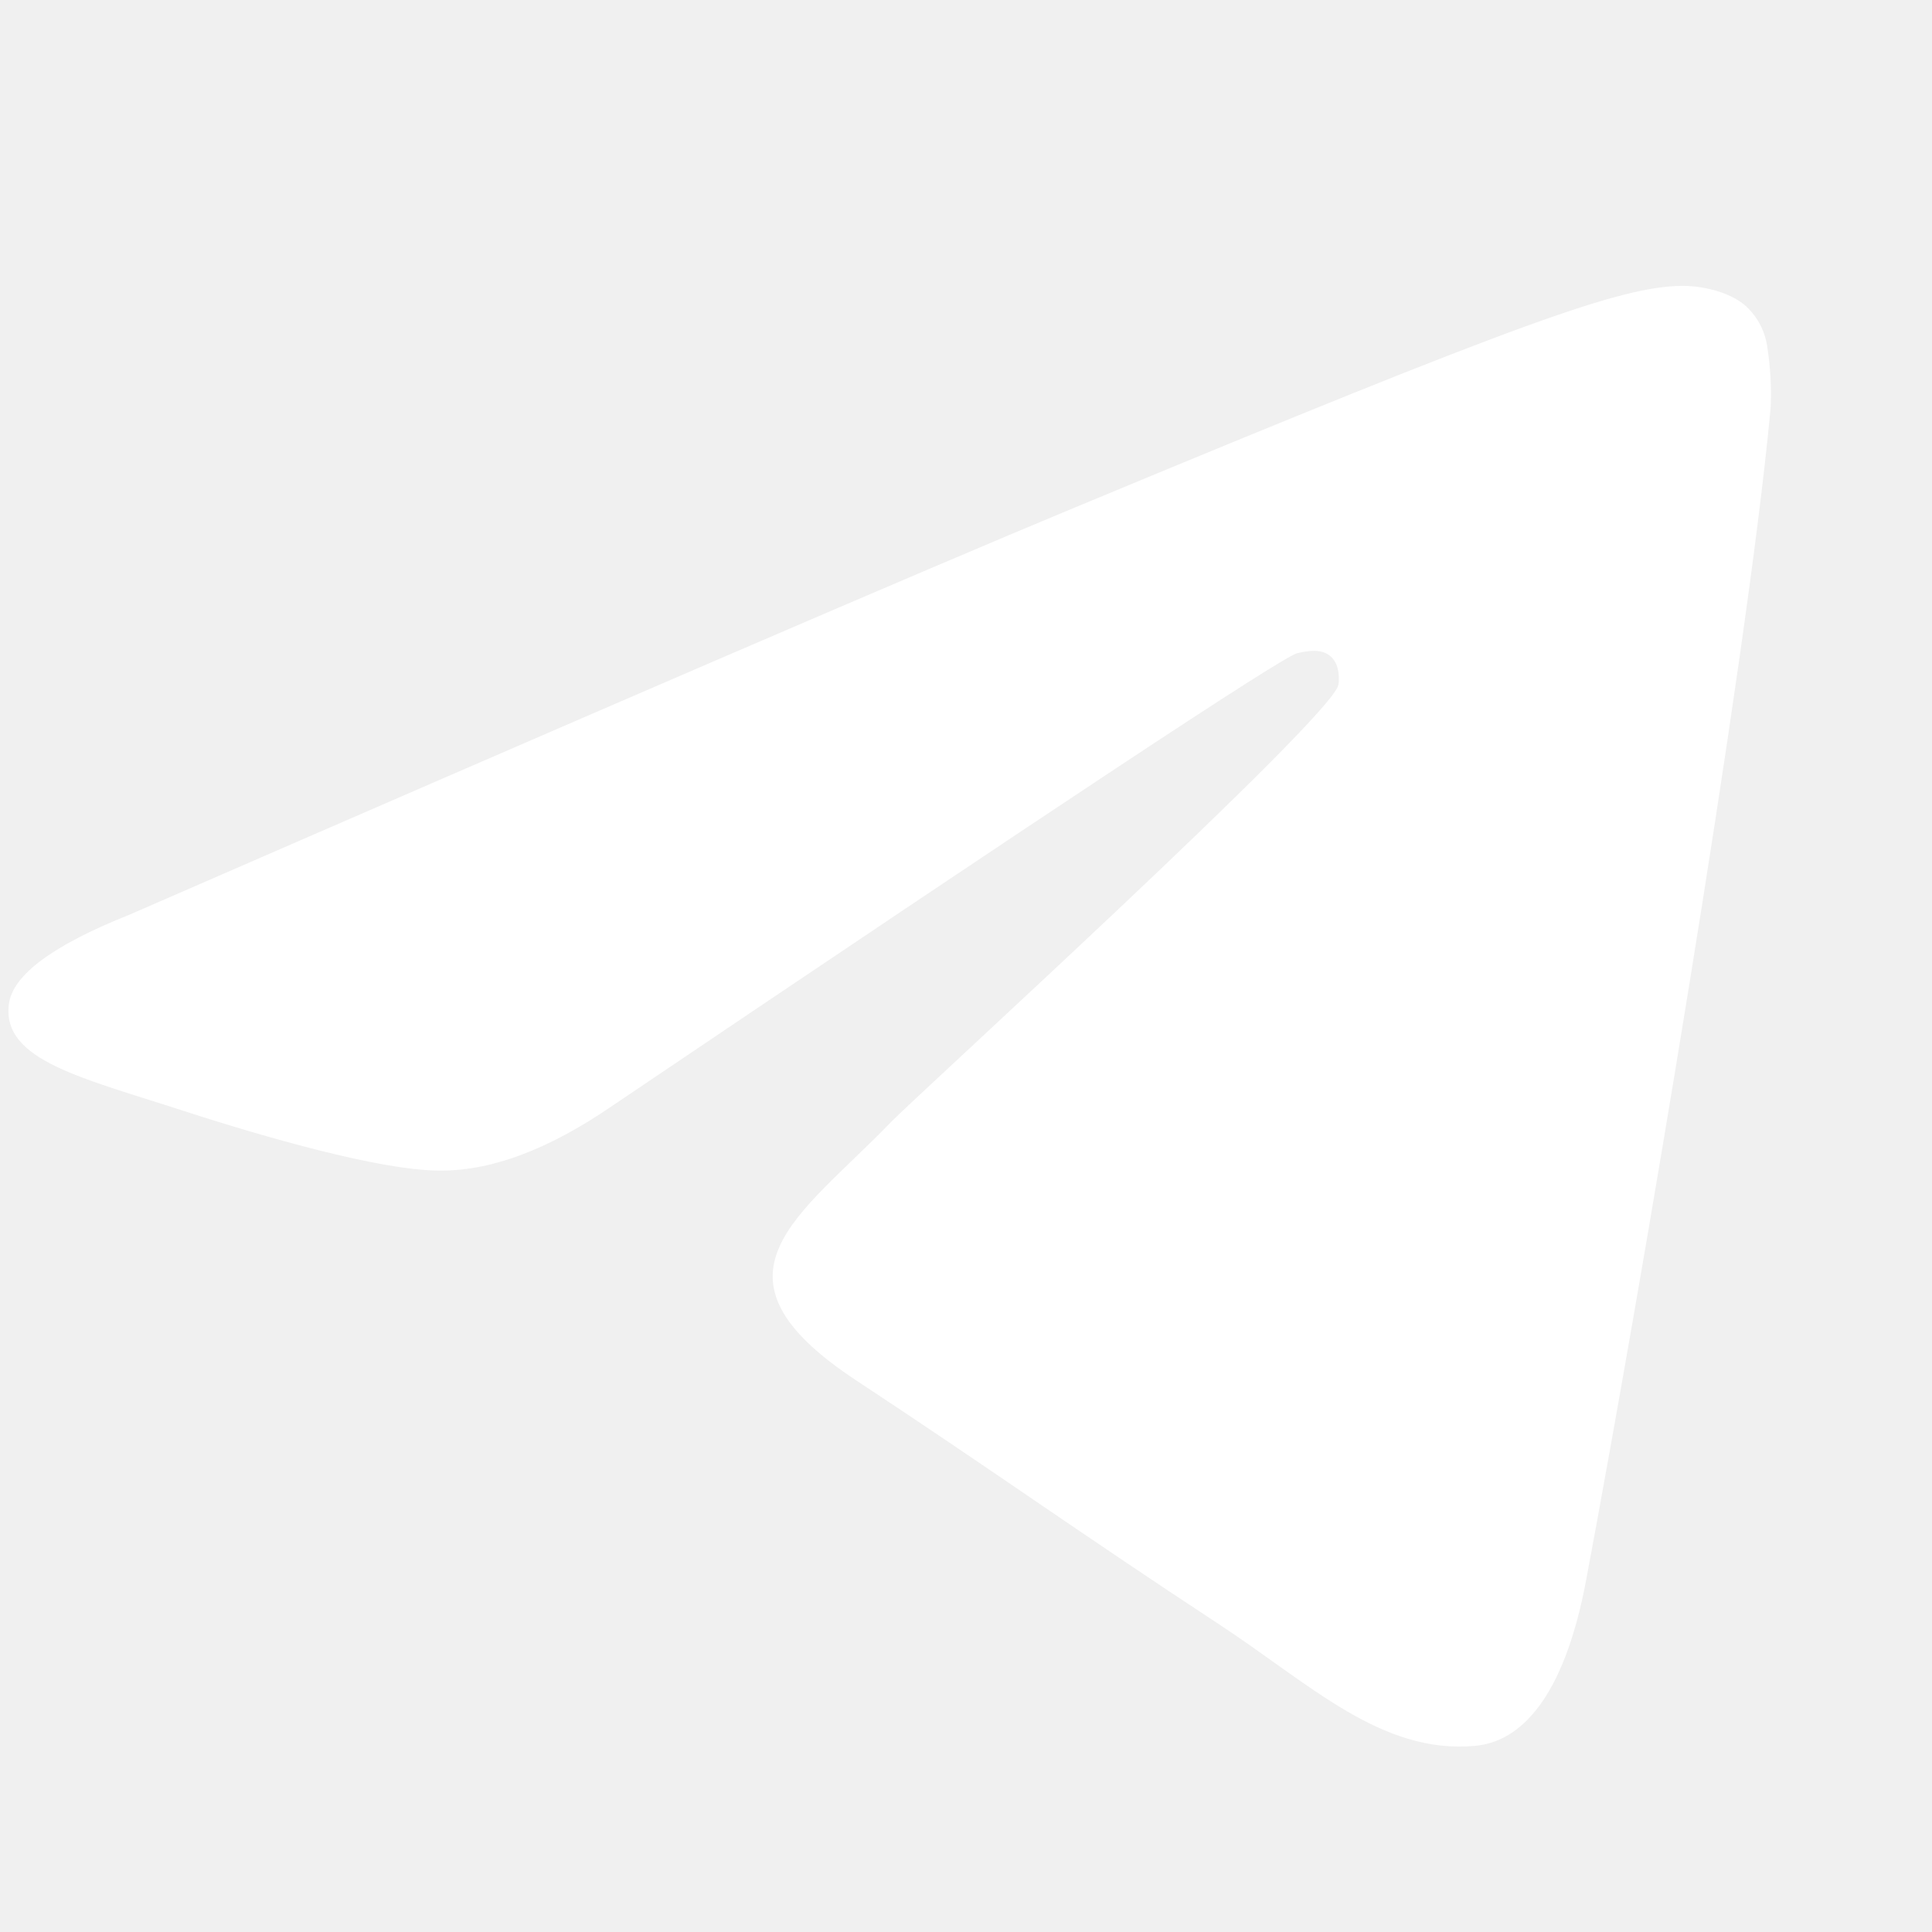
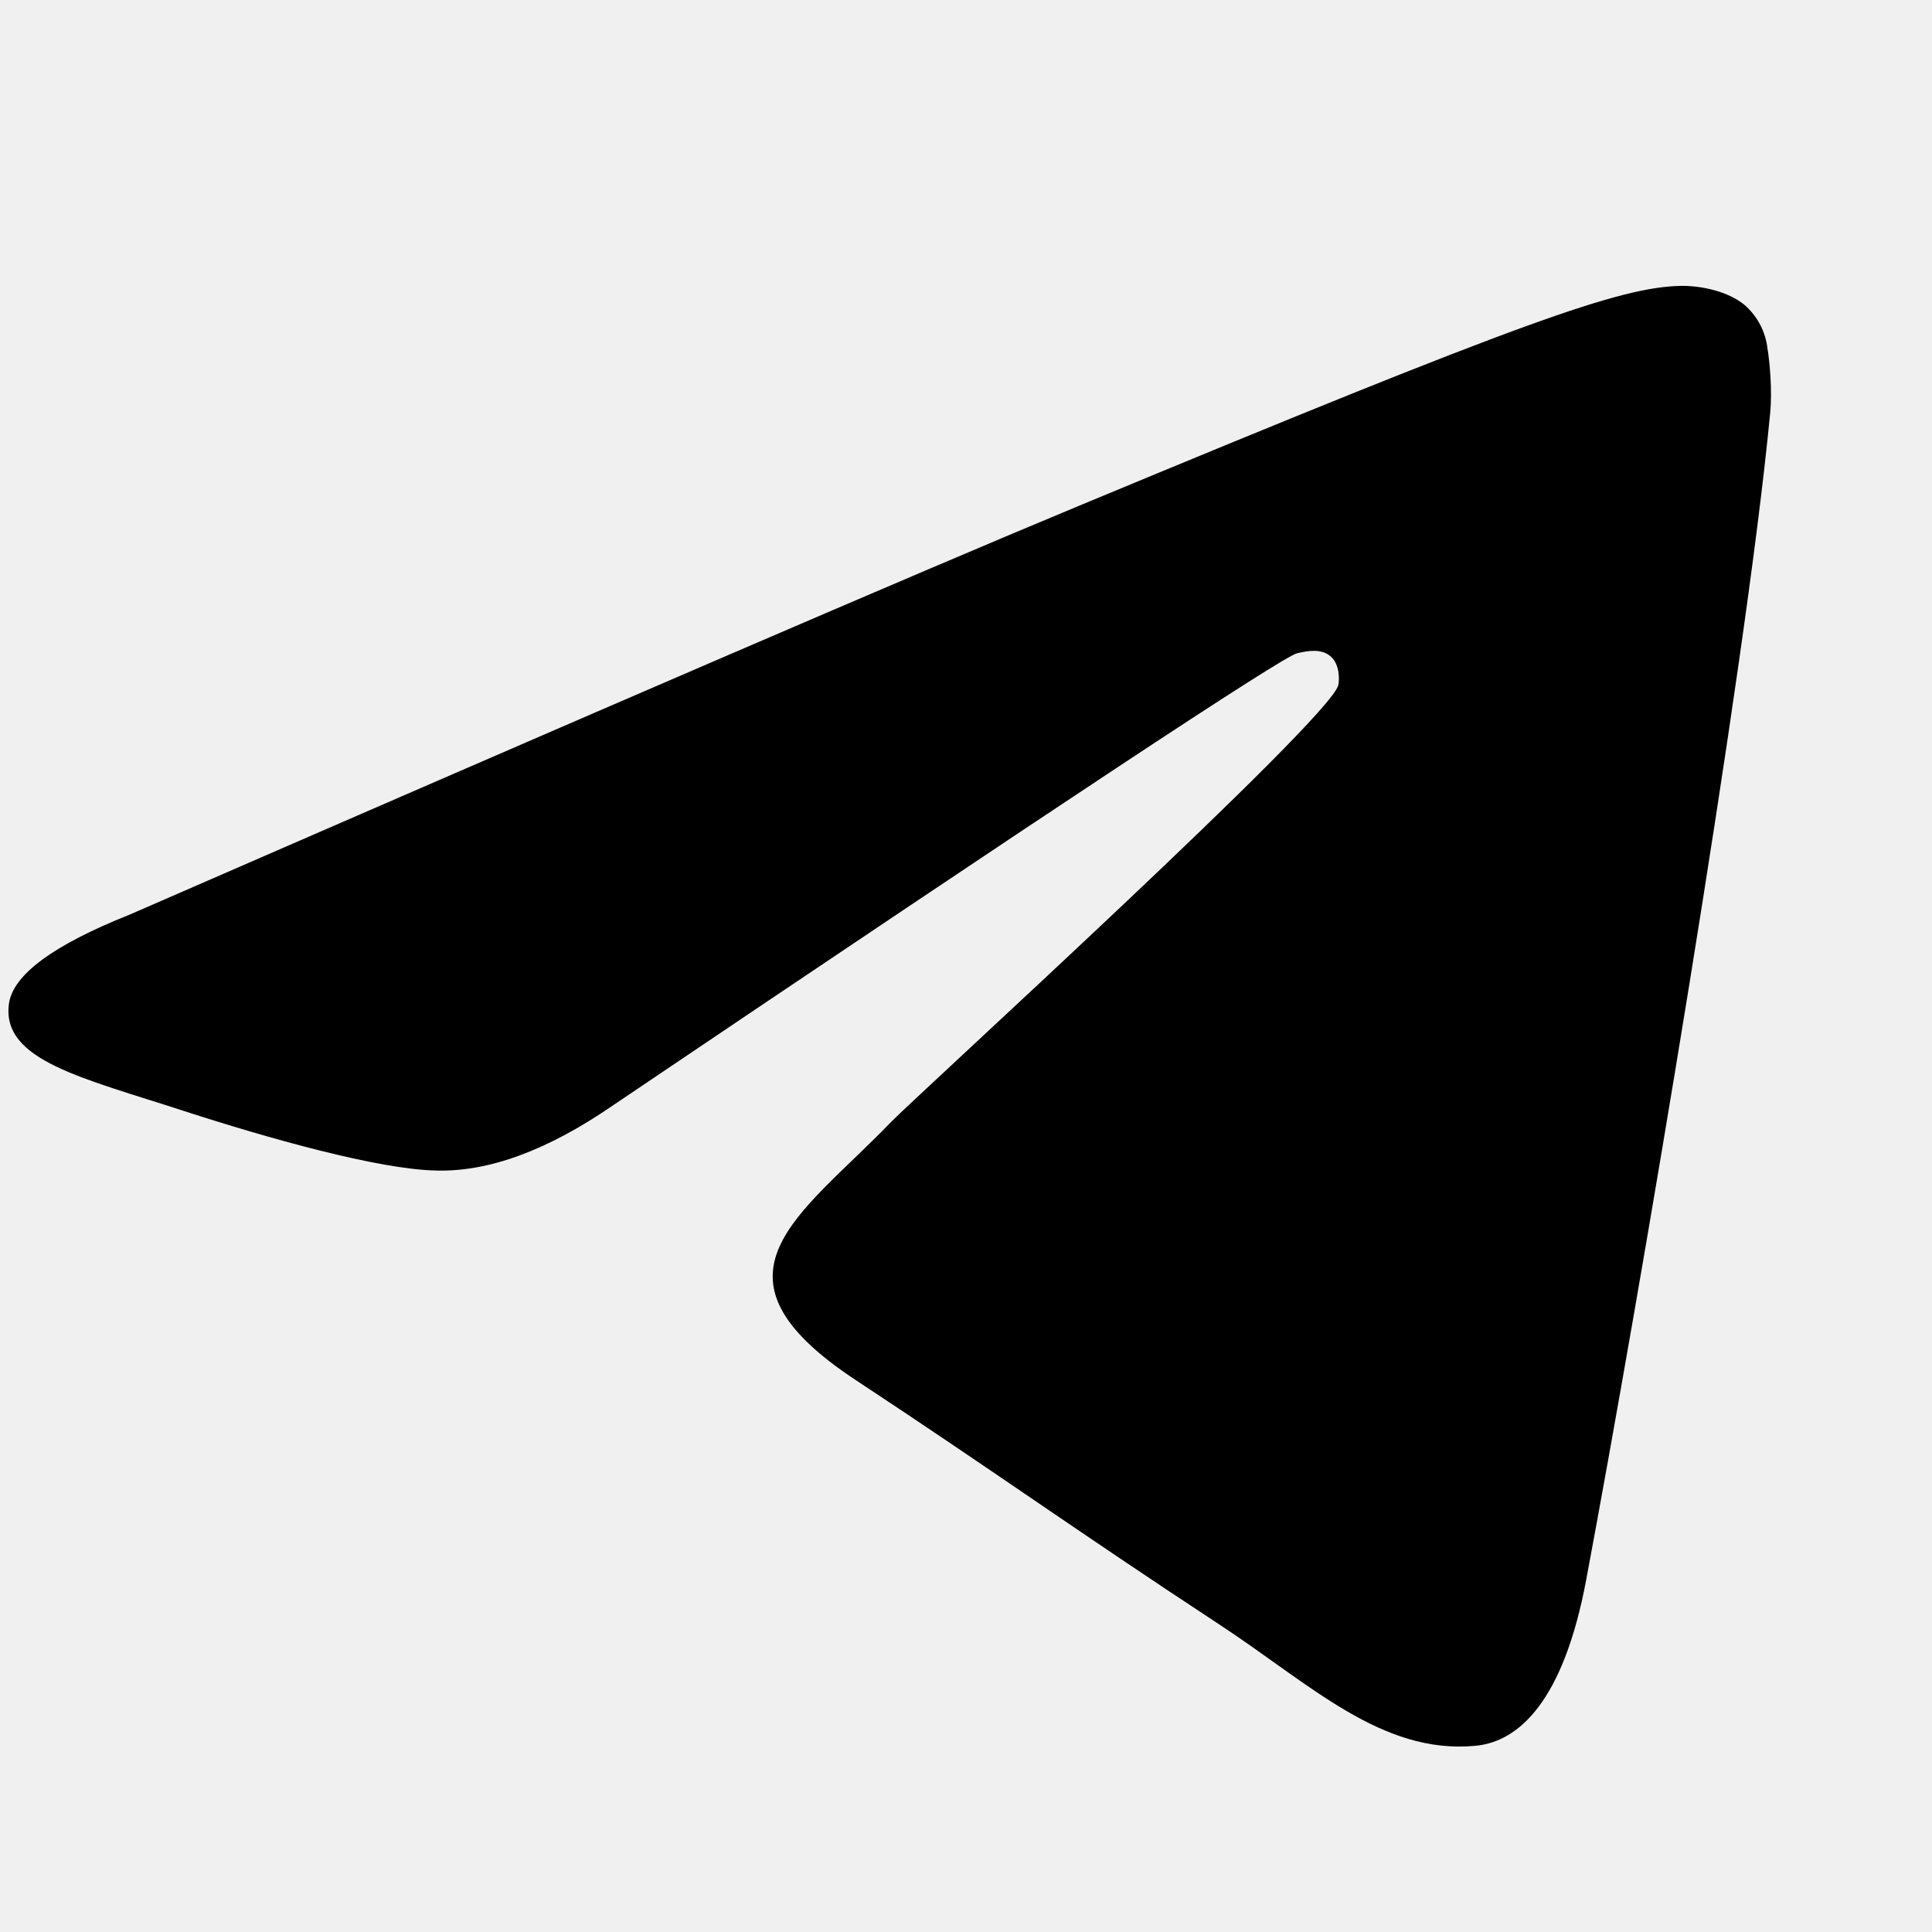
- <svg xmlns="http://www.w3.org/2000/svg" fill="#fff" viewBox="0 0 24 24">
+ <svg xmlns="http://www.w3.org/2000/svg" viewBox="0 0 24 24">
  <path d="M20.888 3.551c.168-.003.54.039.781.235.162.14.264.335.288.547.026.156.06.514.033.793-.302 3.189-1.616 10.924-2.285 14.495-.282 1.512-.838 2.017-1.378 2.066-1.17.11-2.058-.773-3.192-1.515-1.774-1.165-2.777-1.889-4.5-3.025-1.99-1.31-.7-2.033.434-3.209.297-.309 5.455-5.002 5.556-5.427.012-.054.024-.252-.094-.356-.117-.104-.292-.069-.418-.04-.178.04-3.013 1.915-8.504 5.62-.806.554-1.534.823-2.187.806-.72-.013-2.104-.405-3.134-.739C1.025 13.39.022 13.174.11 12.476c.045-.363.546-.734 1.5-1.114 5.878-2.56 9.796-4.249 11.758-5.064 5.599-2.328 6.763-2.733 7.521-2.747Z" />
</svg>
